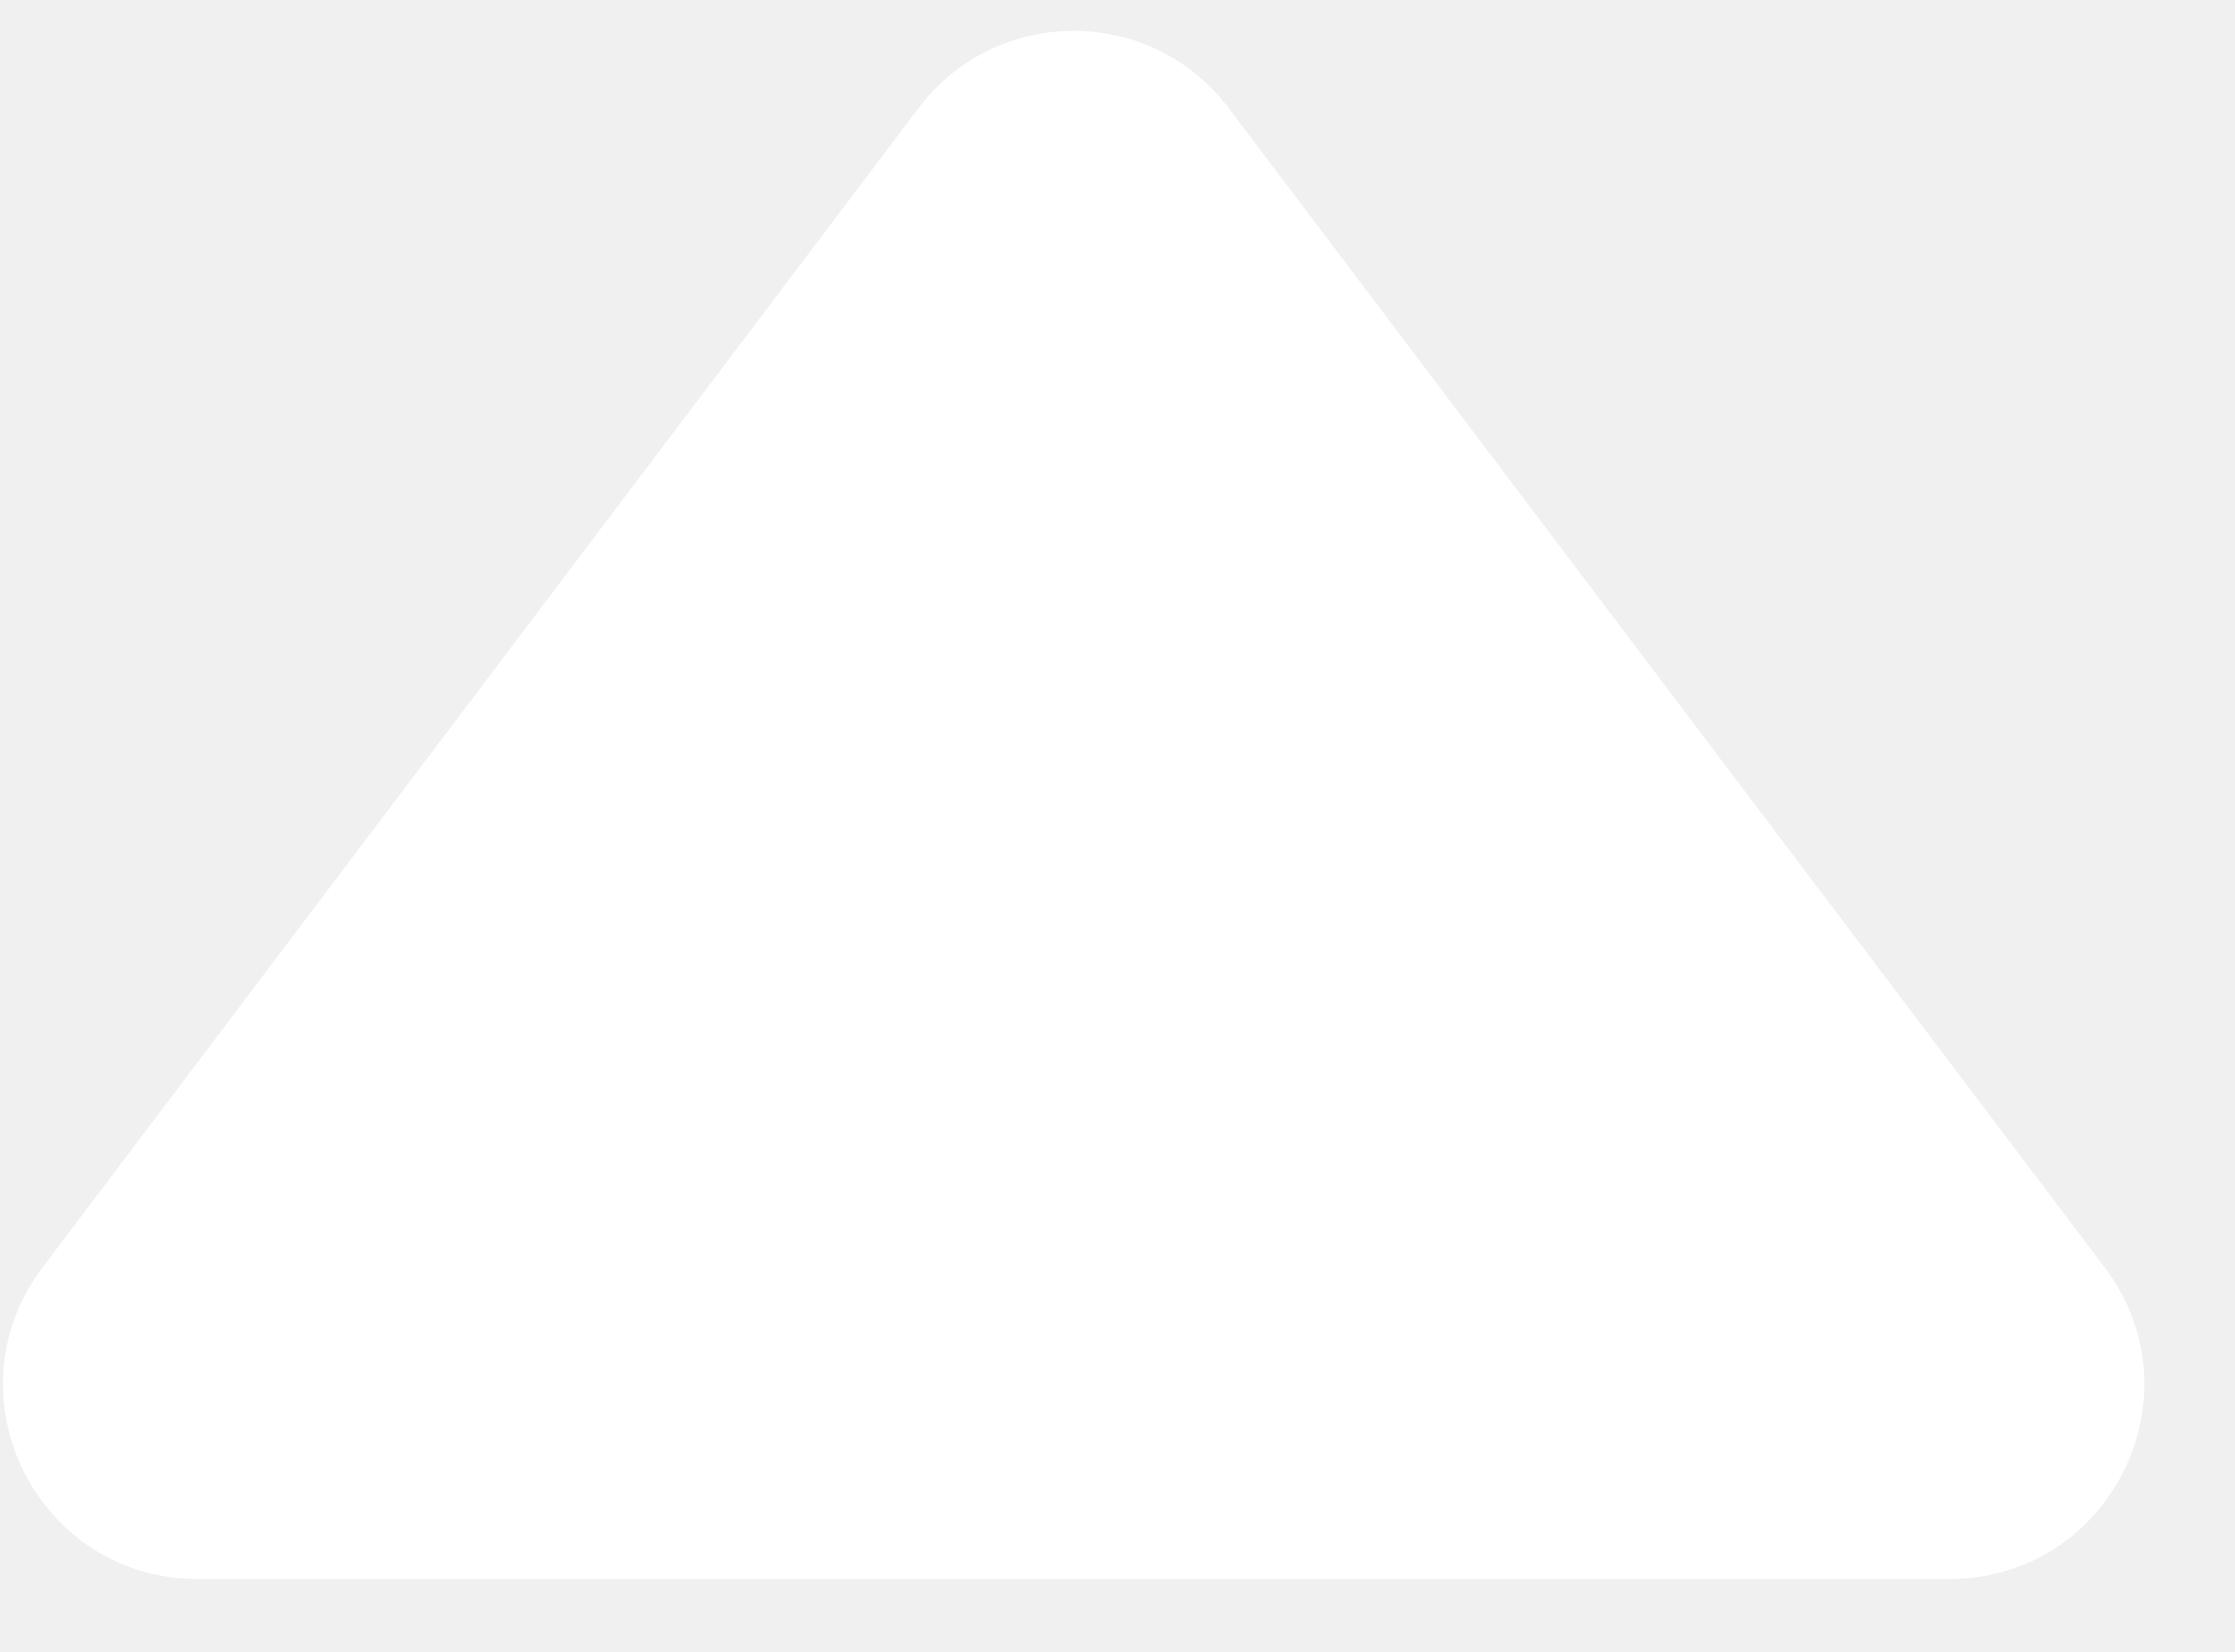
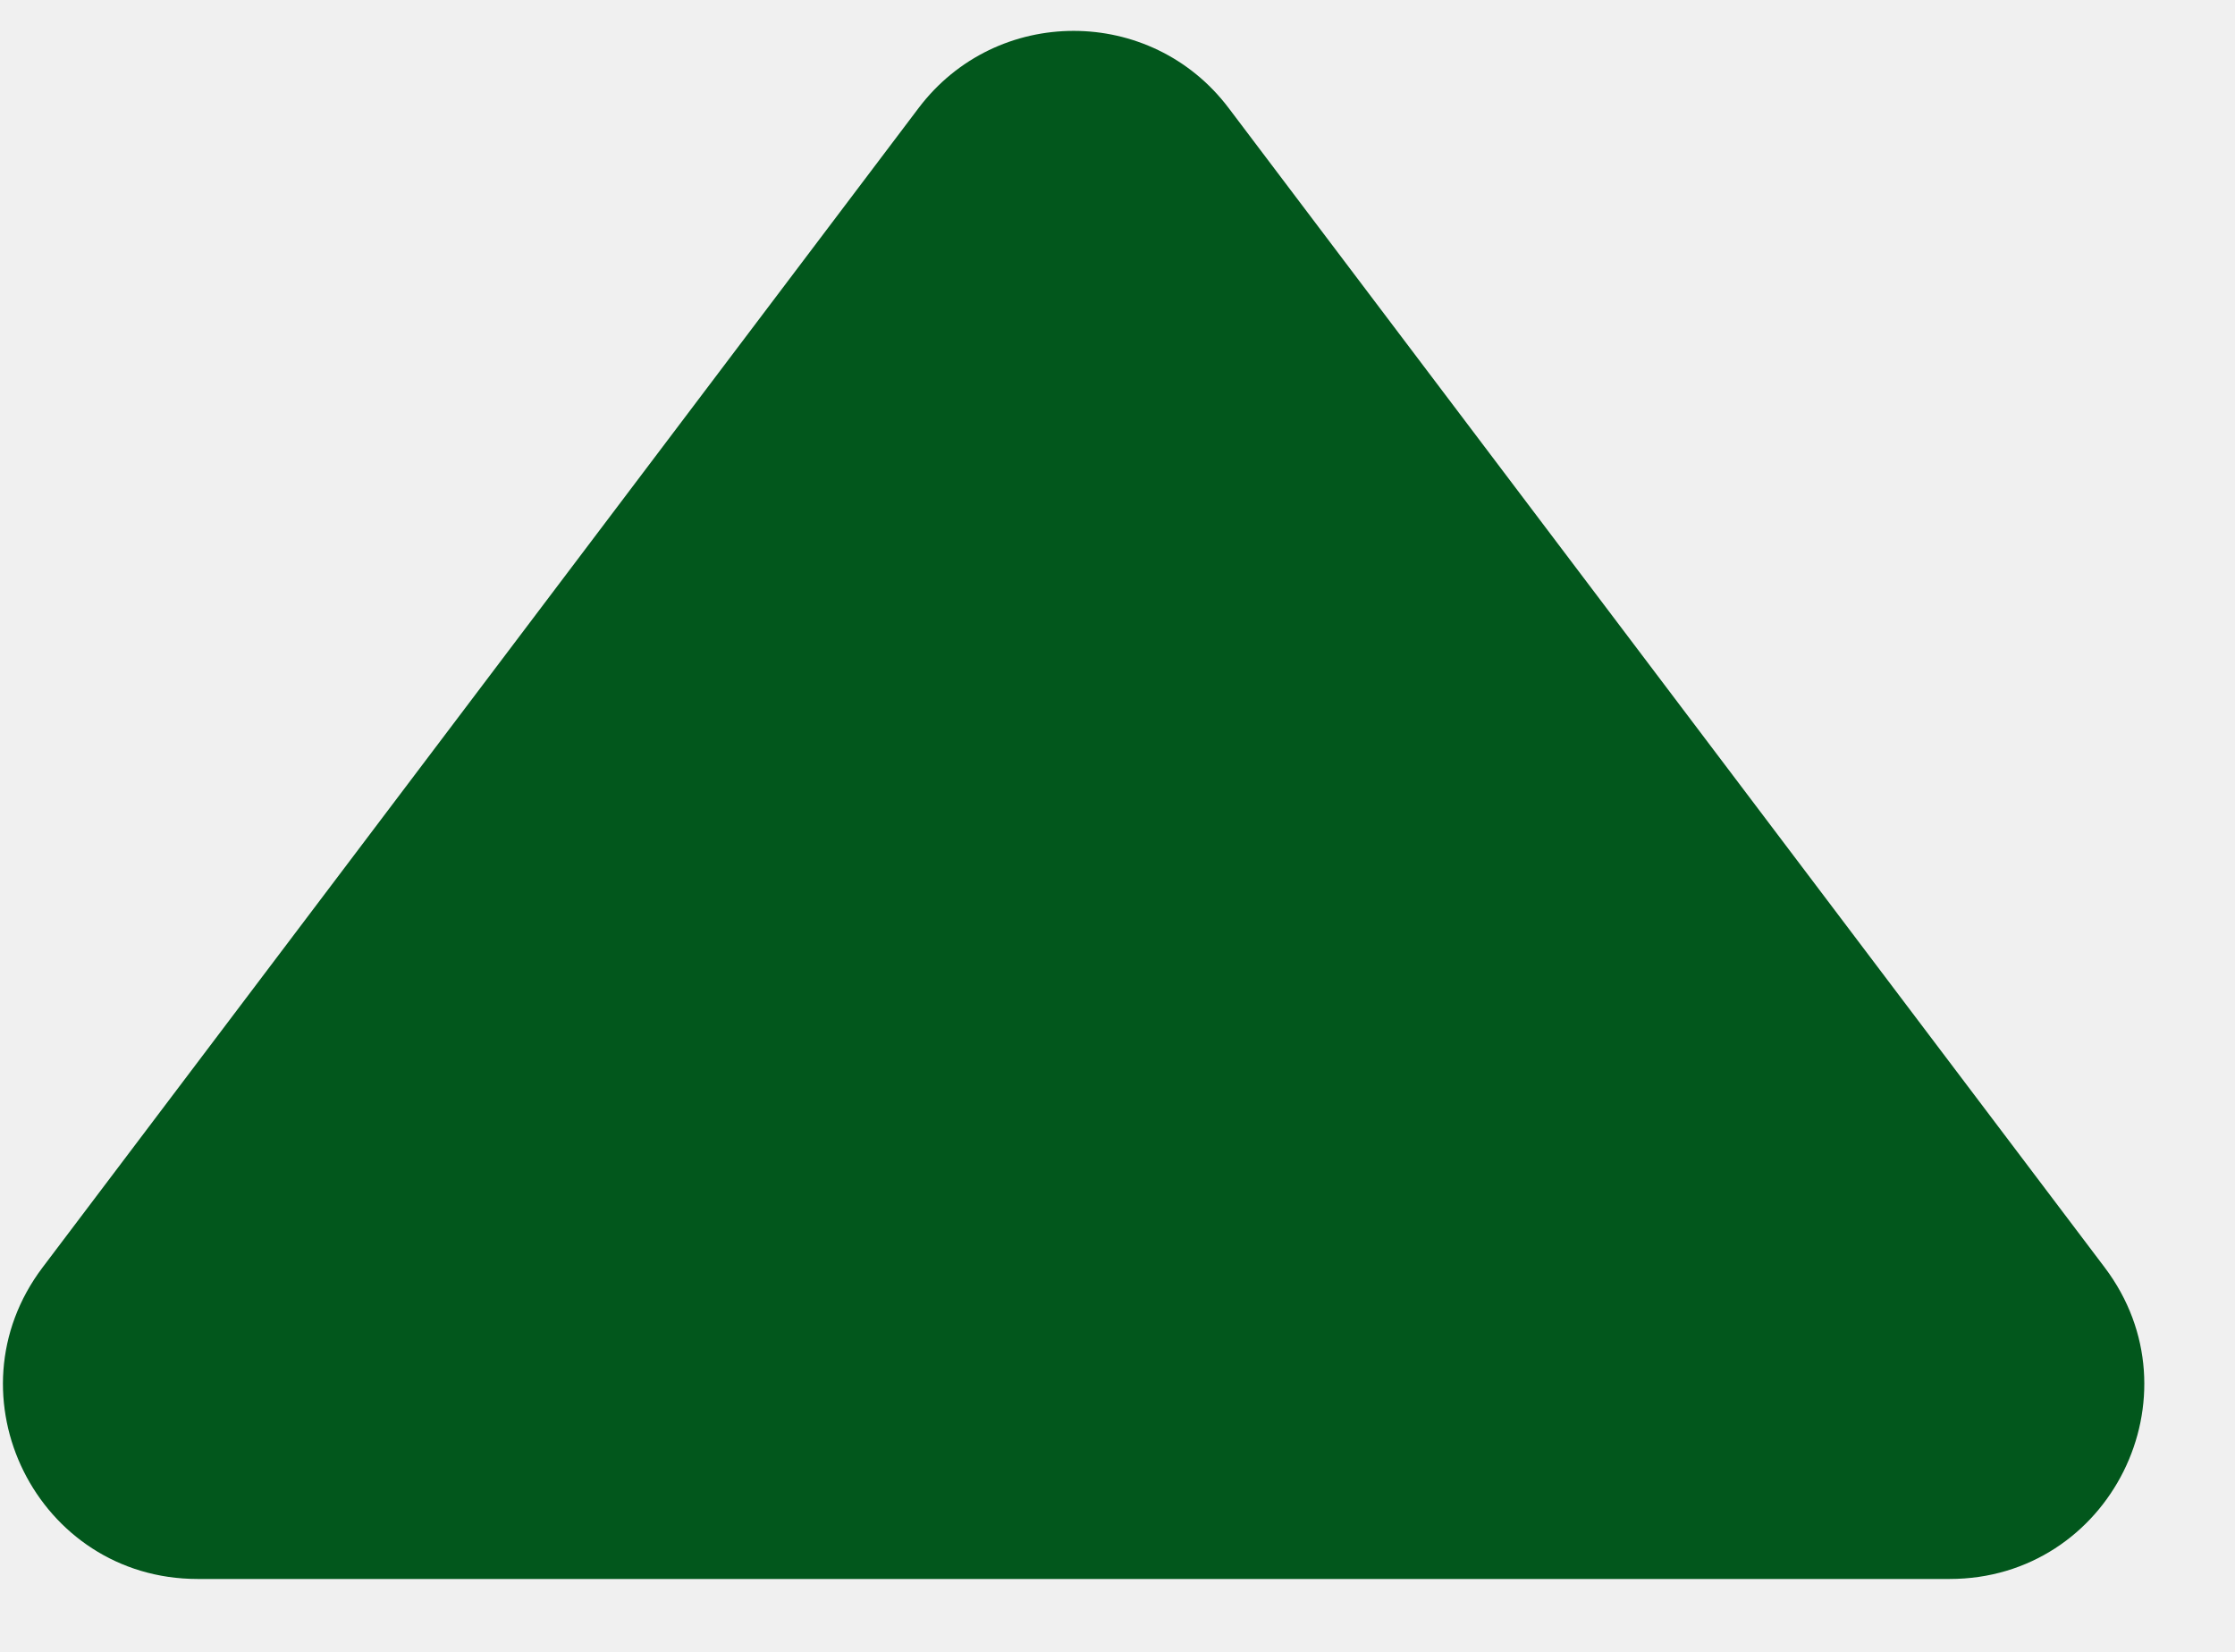
- <svg xmlns="http://www.w3.org/2000/svg" width="23" height="17" viewBox="0 0 23 17" fill="none">
-   <path d="M9.453 1.112C10.253 0.053 11.844 0.053 12.644 1.112L21.659 13.044C22.654 14.362 21.715 16.25 20.063 16.25H2.034C0.382 16.25 -0.557 14.362 0.438 13.044L9.453 1.112Z" fill="white" />
+ <svg xmlns="http://www.w3.org/2000/svg" width="23" height="17" viewBox="0 0 23 17" fill="#02571C">
+   <path d="M9.453 1.112C10.253 0.053 11.844 0.053 12.644 1.112L21.659 13.044C22.654 14.362 21.715 16.25 20.063 16.25H2.034C0.382 16.25 -0.557 14.362 0.438 13.044L9.453 1.112Z" fill="#02571C" />
</svg>
